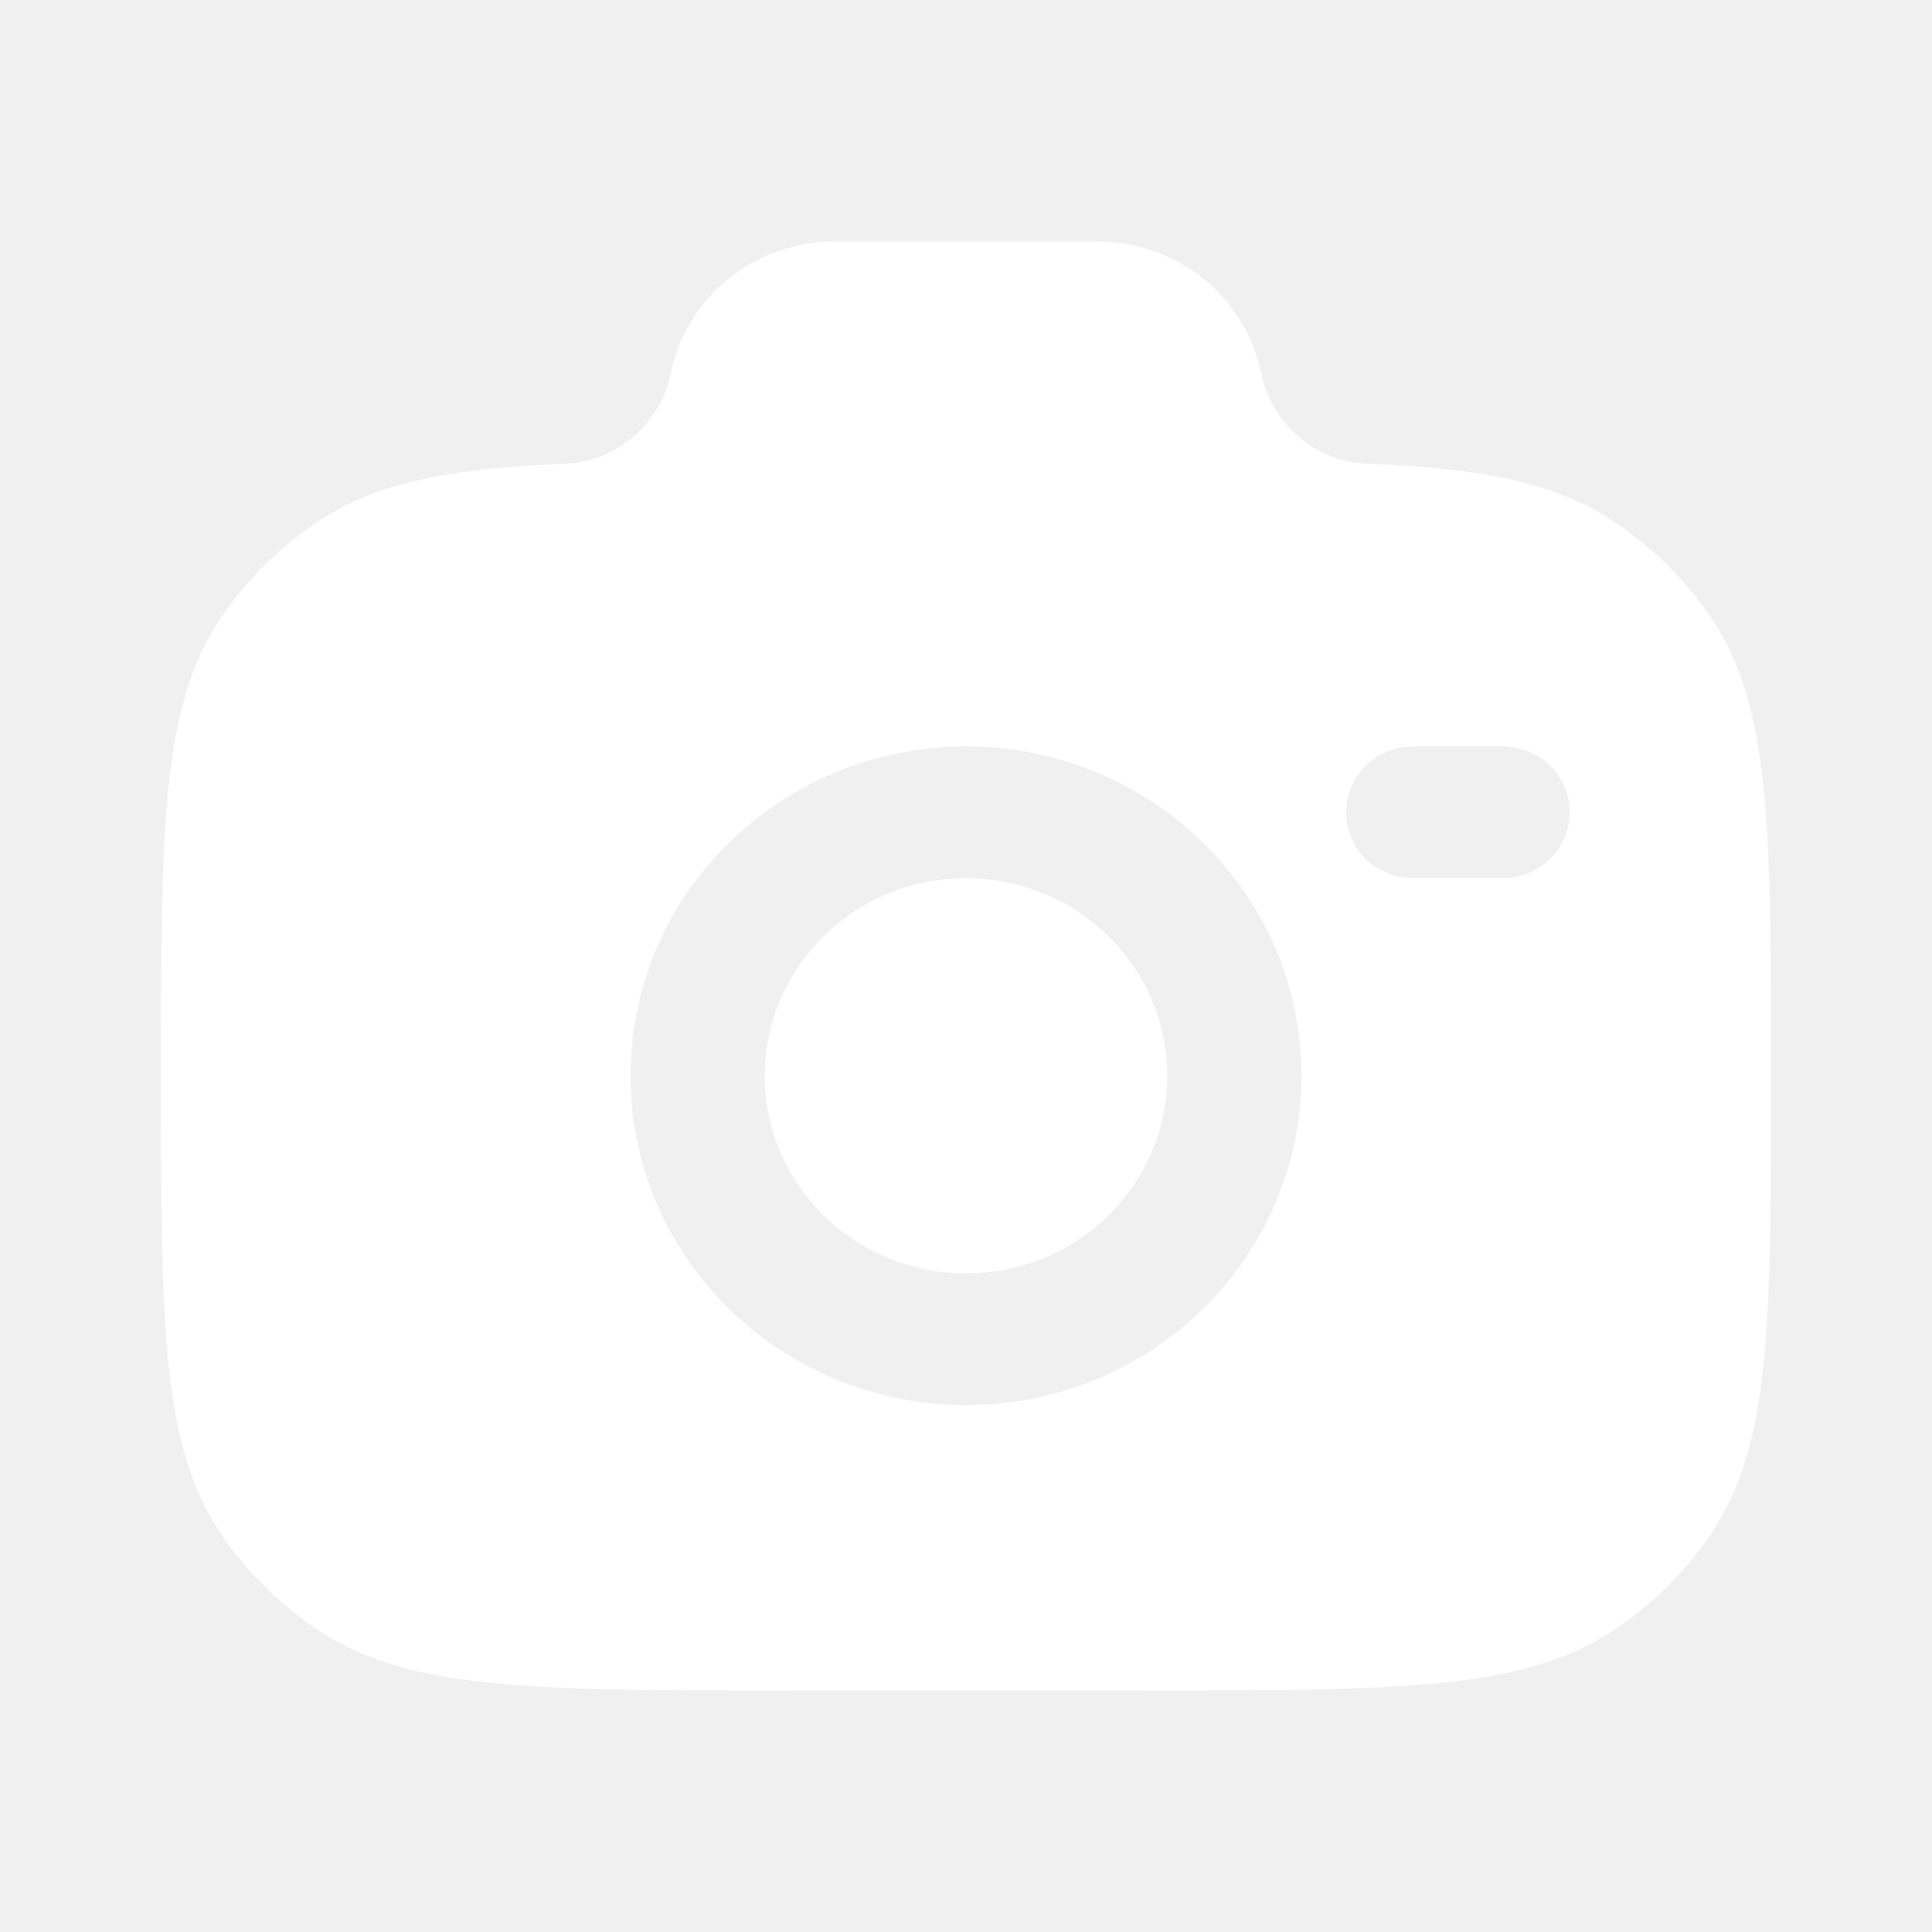
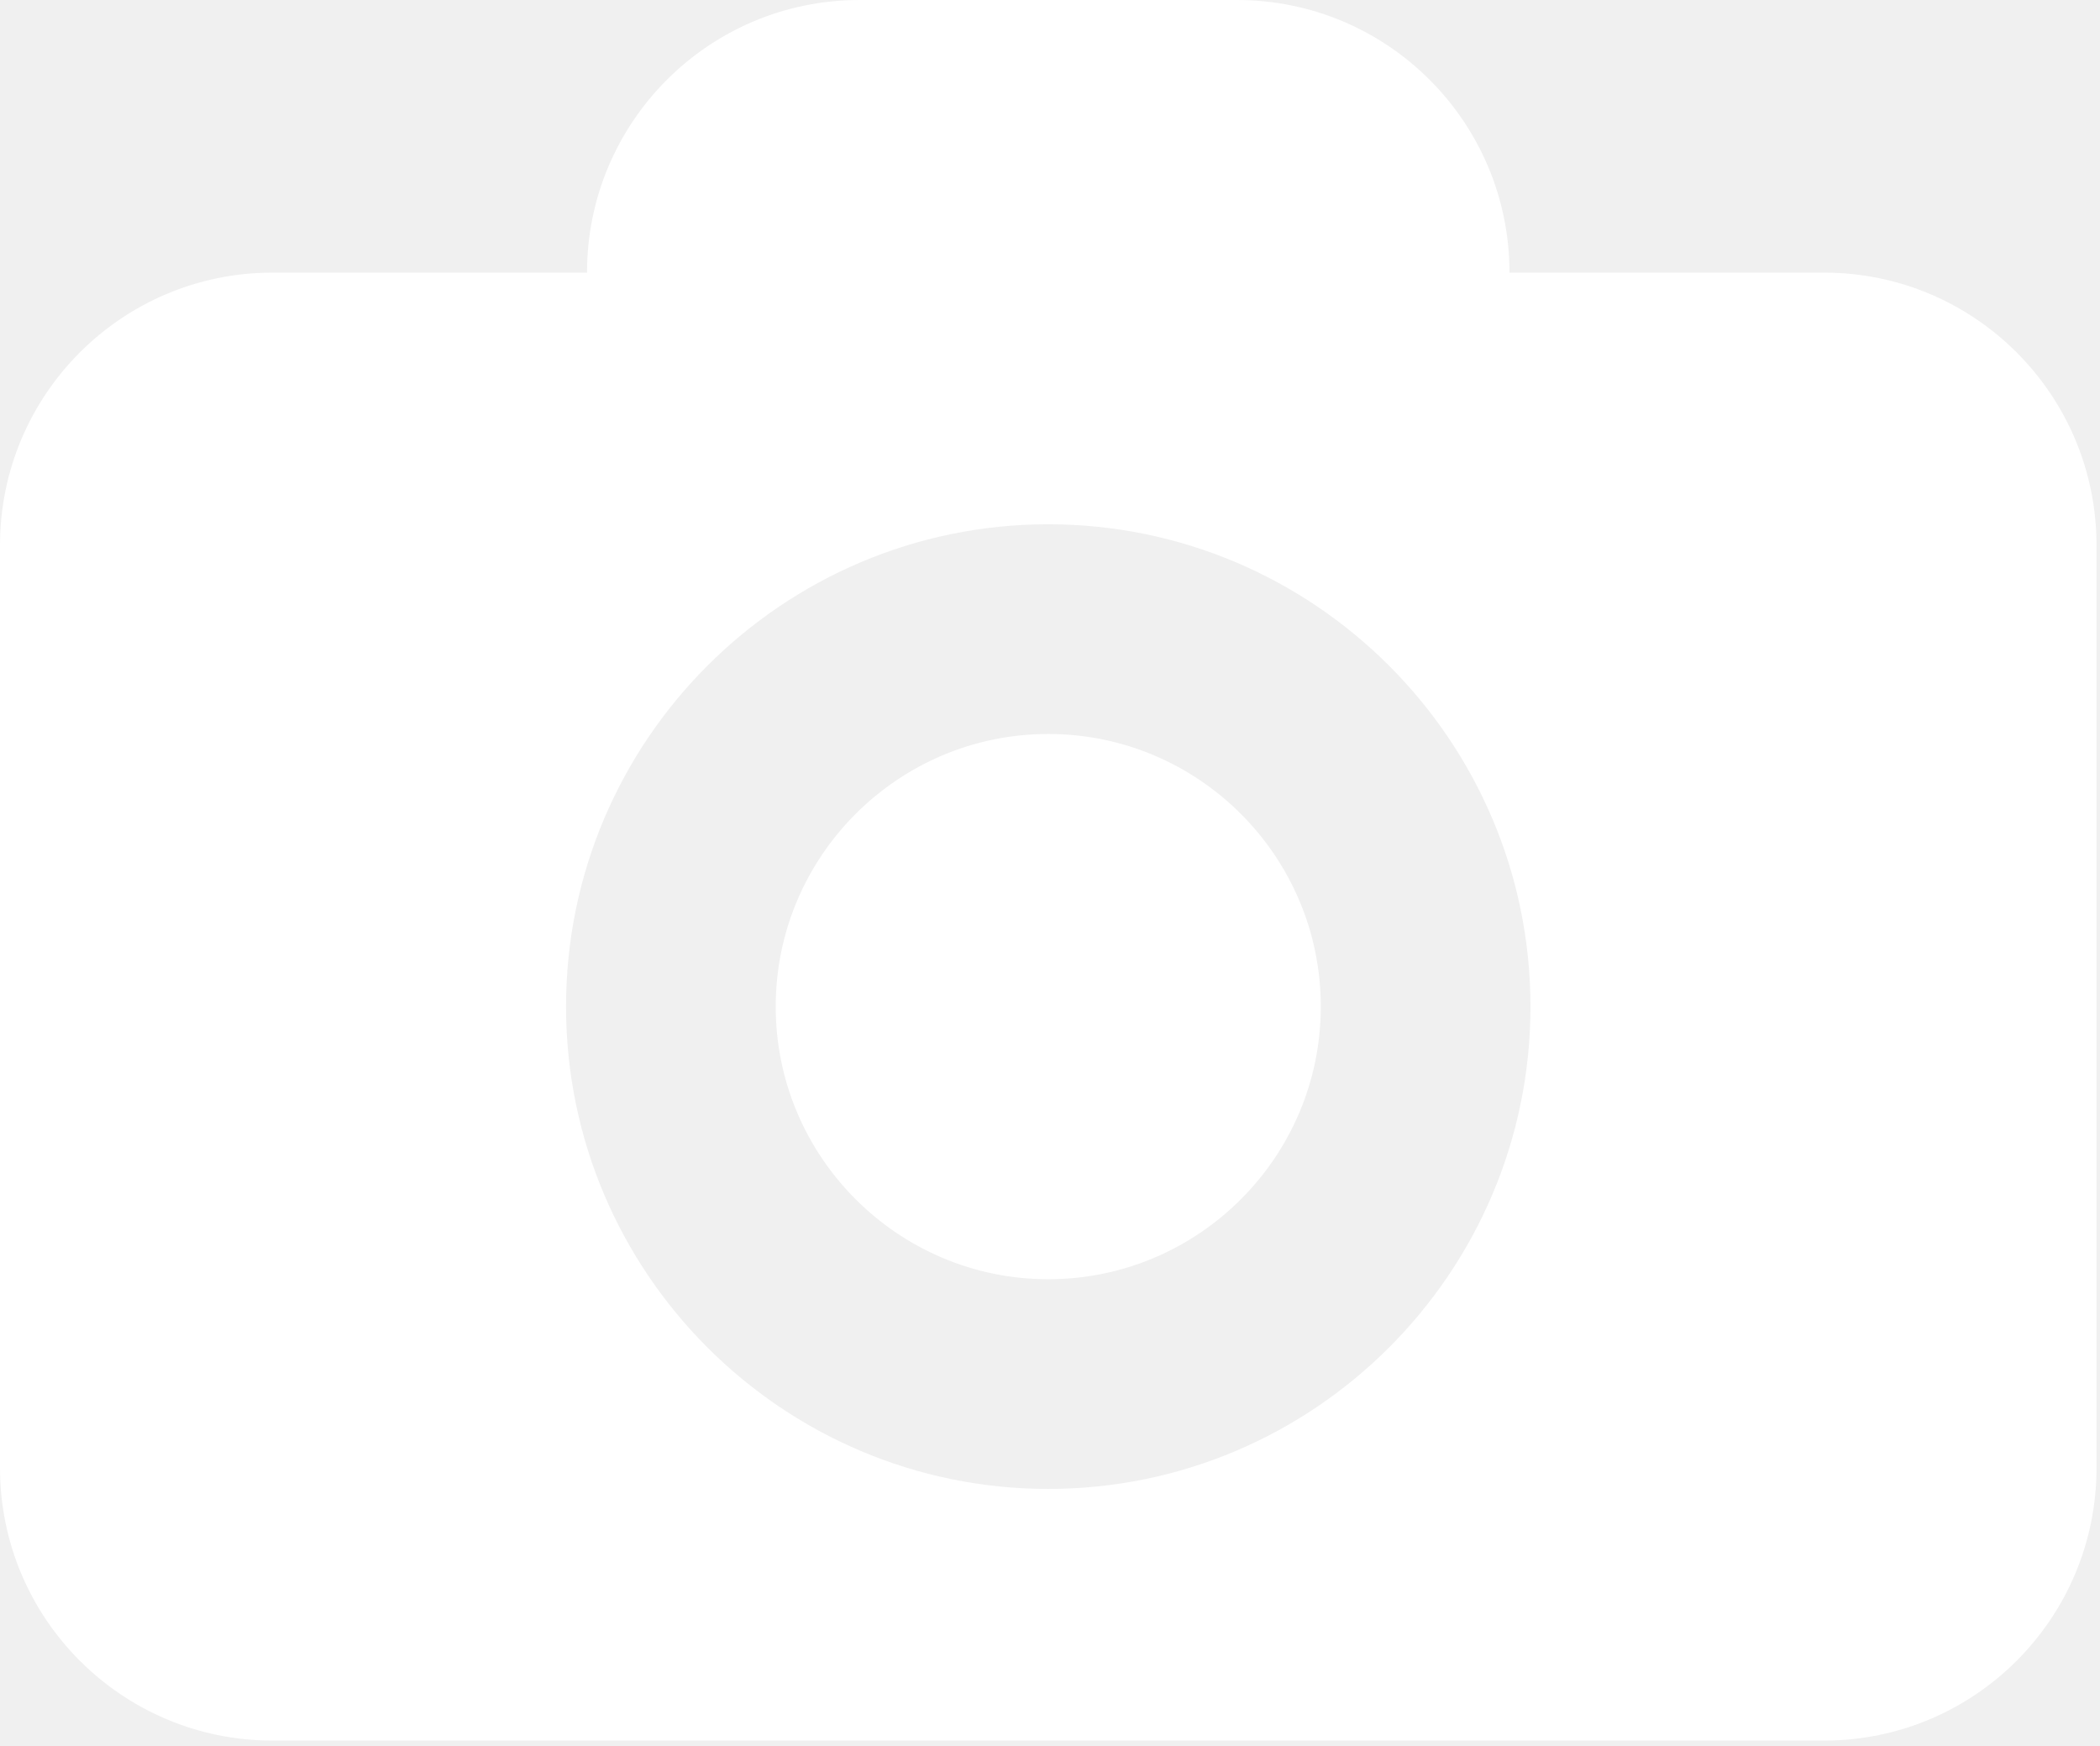
- <svg xmlns="http://www.w3.org/2000/svg" width="800px" height="800px" viewBox="0 0 24 24" fill="none">
-   <g id="SVGRepo_bgCarrier" stroke-width="0" />
-   <g id="SVGRepo_tracerCarrier" stroke-linecap="round" stroke-linejoin="round" />
-   <g id="SVGRepo_iconCarrier">
-     <path fill-rule="evenodd" clip-rule="evenodd" d="M9.778 21H14.222C17.343 21 18.904 21 20.025 20.265C20.51 19.946 20.927 19.537 21.251 19.061C22 17.96 22 16.428 22 13.364C22 10.299 22 8.767 21.251 7.667C20.927 7.19 20.51 6.781 20.025 6.463C19.304 5.99 18.403 5.821 17.022 5.761C16.363 5.761 15.796 5.271 15.667 4.636C15.473 3.685 14.622 3 13.634 3H10.366C9.378 3 8.527 3.685 8.333 4.636C8.204 5.271 7.637 5.761 6.978 5.761C5.597 5.821 4.696 5.99 3.975 6.463C3.49 6.781 3.073 7.19 2.749 7.667C2 8.767 2 10.299 2 13.364C2 16.428 2 17.96 2.749 19.061C3.073 19.537 3.49 19.946 3.975 20.265C5.096 21 6.657 21 9.778 21ZM12 9.273C9.699 9.273 7.833 11.104 7.833 13.364C7.833 15.623 9.699 17.454 12 17.454C14.301 17.454 16.167 15.623 16.167 13.364C16.167 11.104 14.301 9.273 12 9.273ZM12 10.909C10.619 10.909 9.5 12.008 9.5 13.364C9.5 14.719 10.619 15.818 12 15.818C13.381 15.818 14.5 14.719 14.5 13.364C14.5 12.008 13.381 10.909 12 10.909ZM16.722 10.091C16.722 9.639 17.095 9.273 17.556 9.273H18.667C19.127 9.273 19.5 9.639 19.5 10.091C19.5 10.543 19.127 10.909 18.667 10.909H17.556C17.095 10.909 16.722 10.543 16.722 10.091Z" fill="#ffffff" />
-   </g>
+ <svg xmlns="http://www.w3.org/2000/svg" width="77" height="64" viewBox="0 0 77 64" fill="none">
+   <path fill-rule="evenodd" clip-rule="evenodd" d="M38.436 26.905C32.926 26.905 28.443 31.388 28.443 36.898C28.443 42.409 32.926 46.892 38.436 46.892C43.946 46.892 48.429 42.409 48.429 36.898C48.429 31.388 43.946 26.905 38.436 26.905V26.905ZM55.348 9.993C55.348 4.474 50.874 0 45.354 0H31.517C25.998 0 21.524 4.474 21.524 9.993H9.993C4.474 9.993 0 14.467 0 19.987V53.81C0 59.33 4.474 63.804 9.993 63.804H66.879C72.398 63.804 76.872 59.33 76.872 53.81V19.987C76.872 14.467 72.398 9.993 66.879 9.993H55.348ZM38.436 54.579C28.686 54.579 20.755 46.647 20.755 36.898C20.755 27.15 28.686 19.218 38.436 19.218C48.186 19.218 56.117 27.15 56.117 36.898C56.117 46.647 48.186 54.579 38.436 54.579V54.579Z" fill="white" />
</svg>
